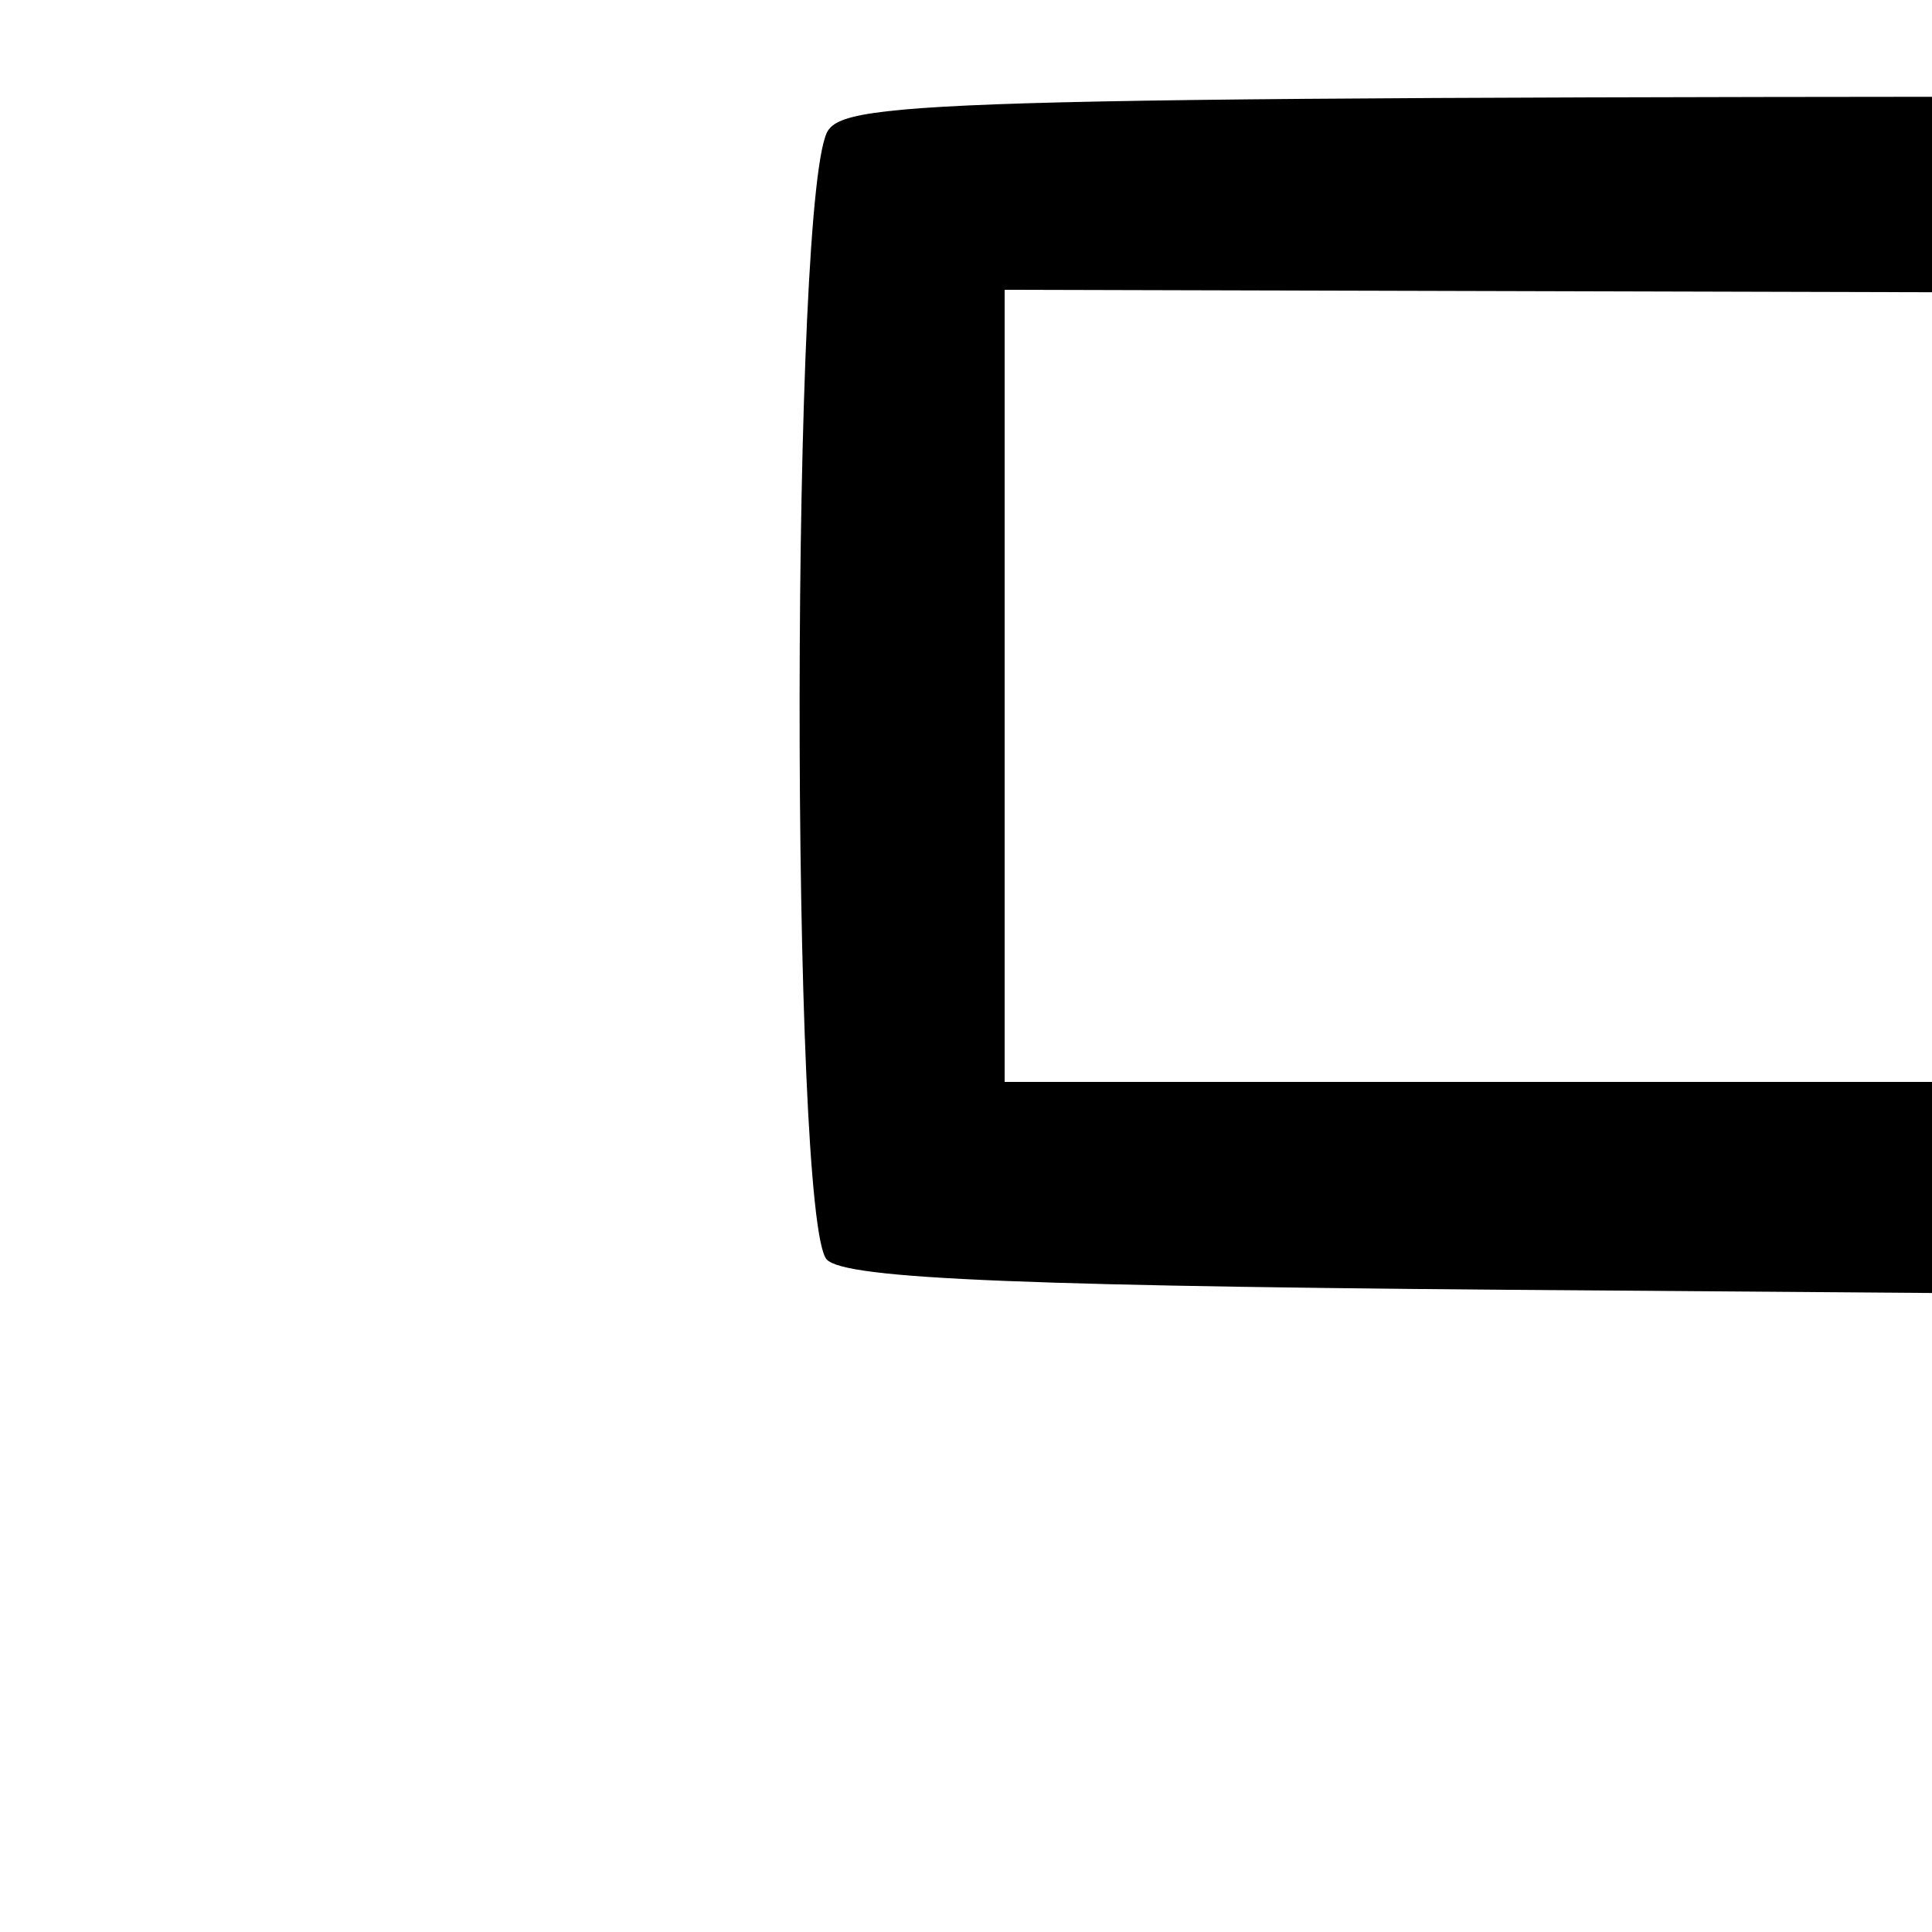
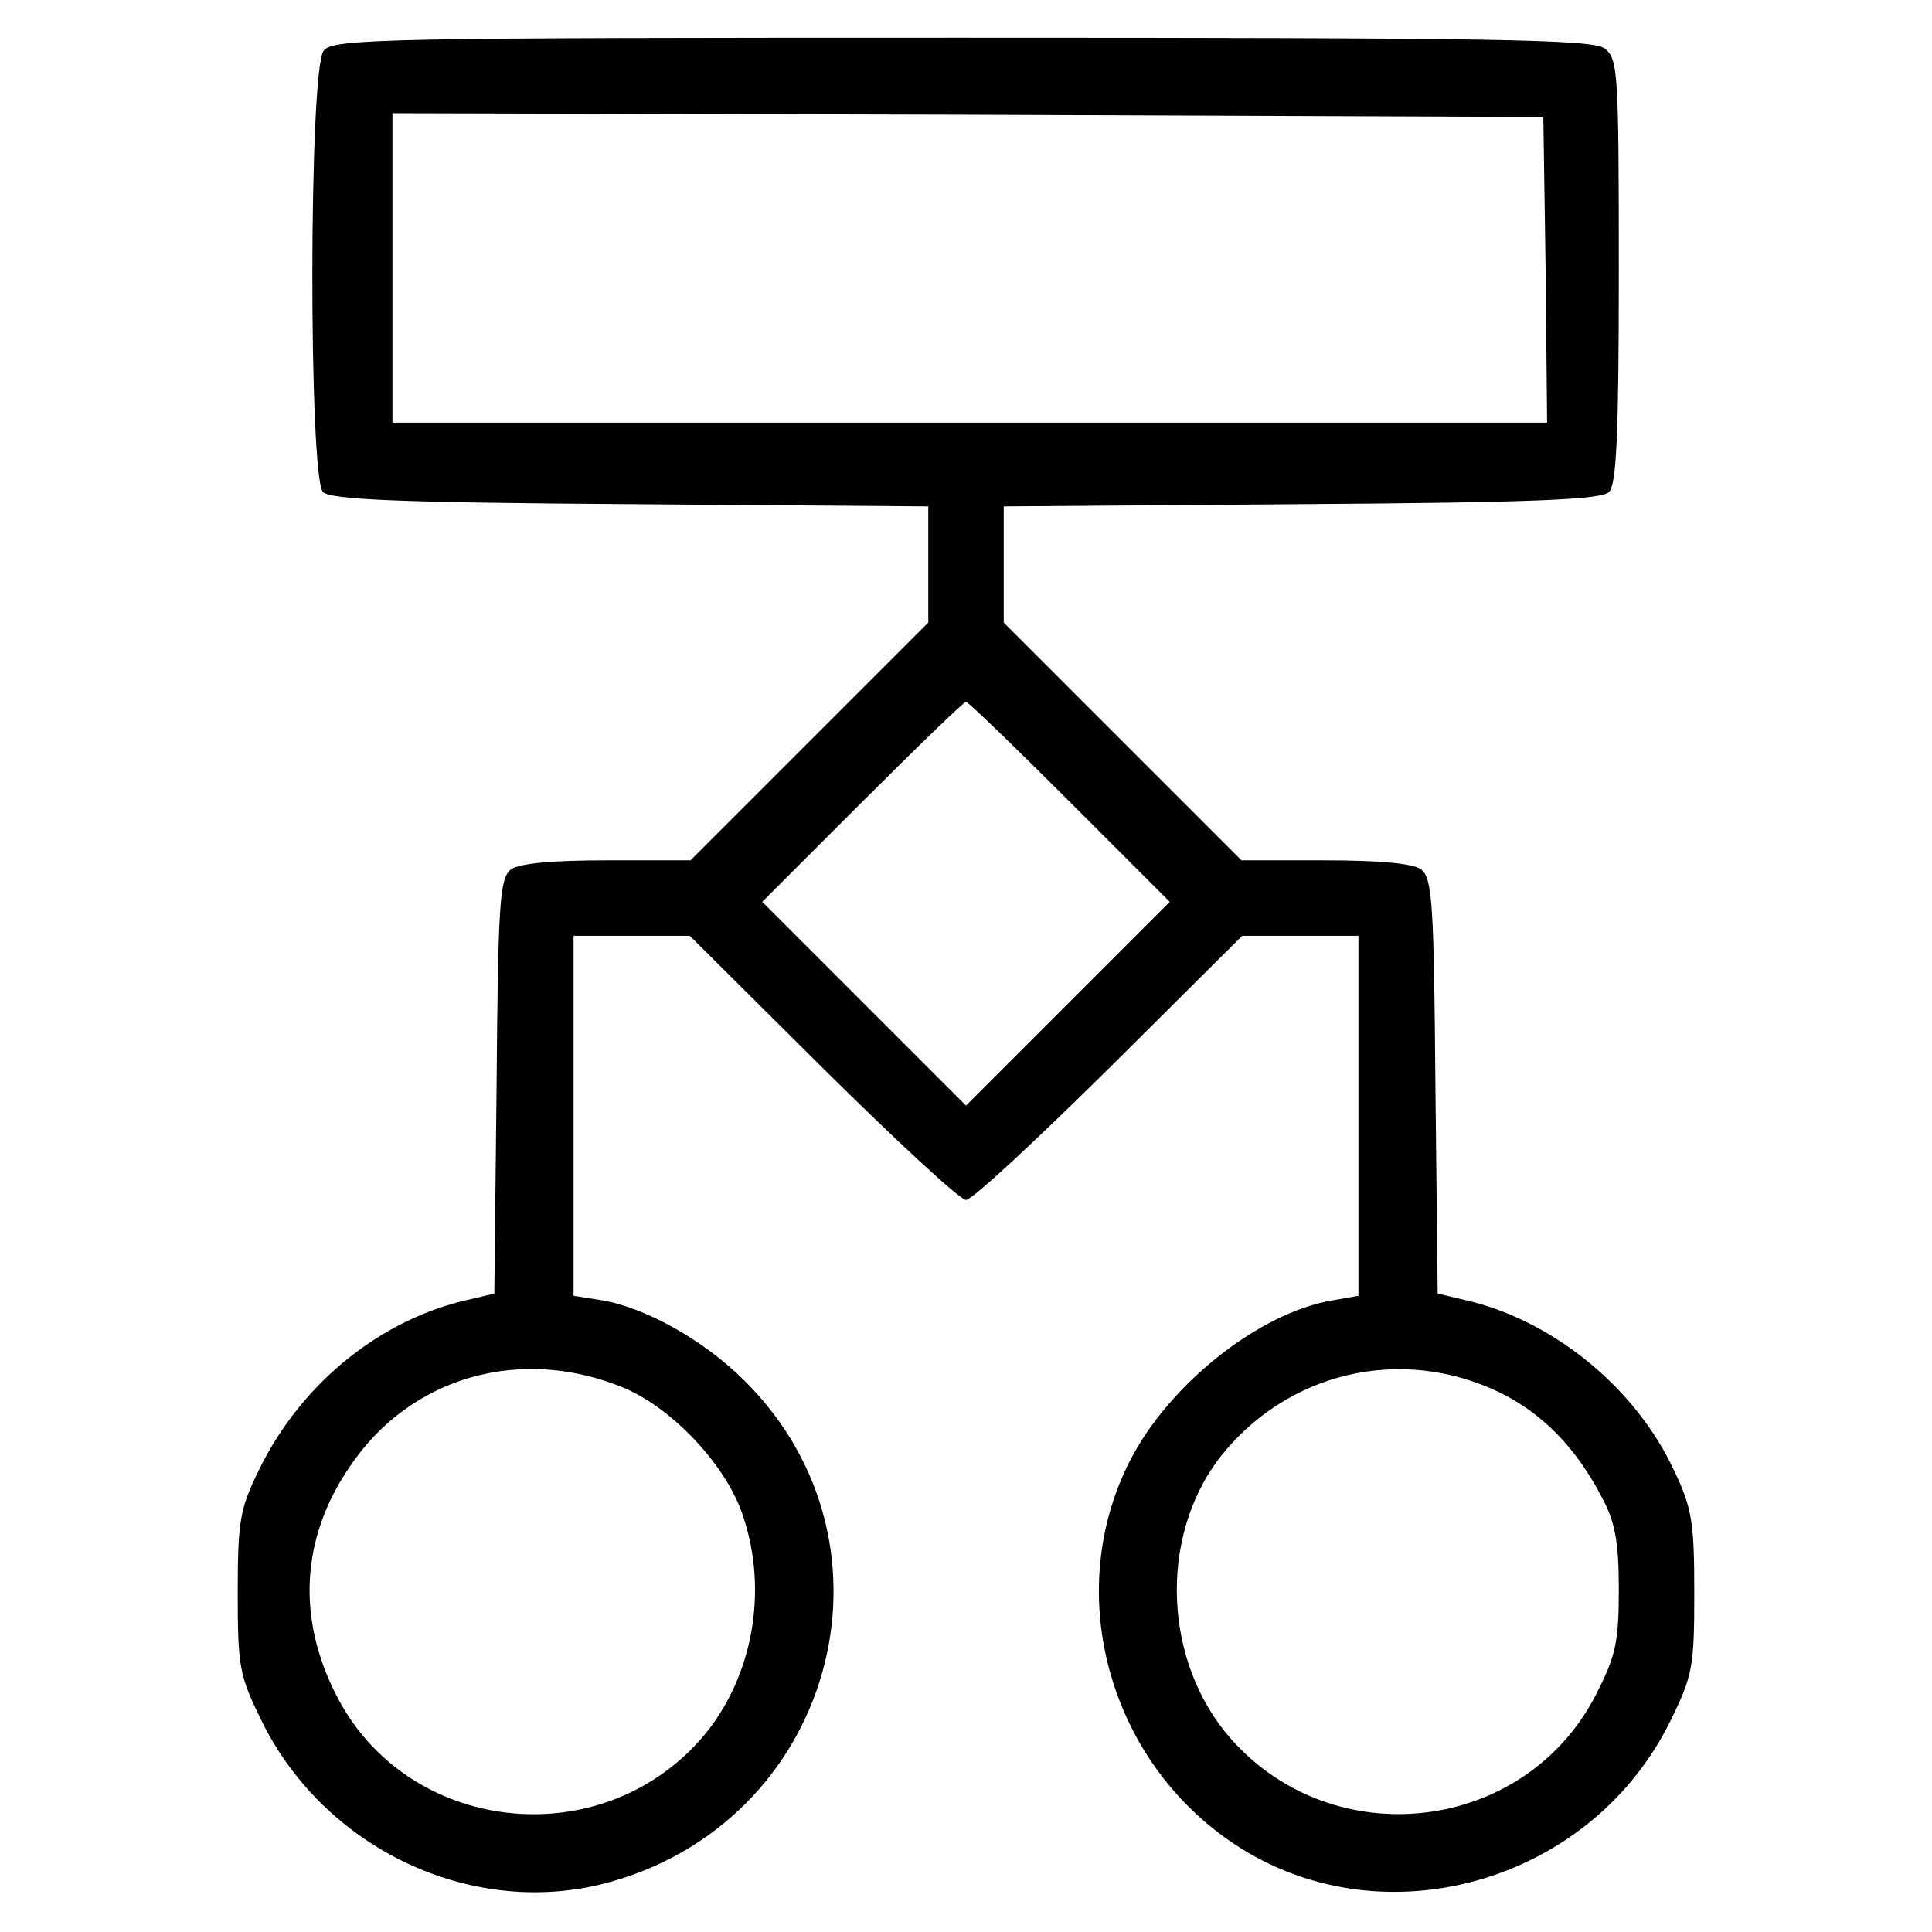
- <svg xmlns="http://www.w3.org/2000/svg" version="1.0" viewBox="0 0 100 100" preserveAspectRatio="xMidYMid meet">
+ <svg xmlns="http://www.w3.org/2000/svg" version="1.0" viewBox="0 0 256 256" preserveAspectRatio="xMidYMid meet">
  <g transform="translate(0,256) scale(0.1,-0.1)" fill="#000000" stroke="none">
    <path d="M429 2493 c-20 -23 -20 -566 -1 -585 10 -10 100 -14 407 -16 l395 -3 0 -77 0 -77 -158 -158 -157 -157 -111 0 c-72 0 -116 -4 -127 -12 -15 -12 -17 -44 -19 -287 l-3 -275 -46 -11 c-112 -29 -212 -112 -266 -223 -25 -51 -28 -67 -28 -162 0 -99 2 -110 32 -171 83 -168 276 -260 453 -215 303 78 407 447 187 666 -54 54 -131 97 -189 107 l-38 6 0 238 0 239 77 0 77 0 176 -175 c97 -96 182 -175 190 -175 8 0 93 79 190 175 l176 175 77 0 77 0 0 -239 0 -238 -34 -6 c-97 -16 -217 -111 -269 -213 -93 -183 -22 -414 157 -519 195 -114 457 -33 559 174 30 61 32 72 32 171 0 93 -3 112 -27 162 -50 107 -155 194 -267 223 l-46 11 -3 275 c-2 243 -4 275 -19 287 -11 8 -55 12 -128 12 l-110 0 -158 158 -157 157 0 77 0 77 395 3 c307 2 397 6 407 16 10 10 13 77 13 293 0 266 -1 281 -19 295 -17 12 -149 14 -852 14 -761 0 -833 -1 -845 -17z m1619 -290 l2 -203 -765 0 -765 0 0 205 0 205 763 -2 762 -3 3 -202z m-630 -706 l132 -132 -135 -135 -135 -135 -135 135 -135 135 132 132 c73 73 135 133 138 133 3 0 65 -60 138 -133z m-589 -777 c64 -28 133 -102 155 -167 35 -102 13 -219 -55 -297 -136 -155 -390 -125 -483 57 -53 103 -47 209 17 303 81 121 229 162 366 104z m1158 -5 c57 -28 101 -73 135 -138 18 -33 23 -59 23 -123 0 -70 -4 -88 -30 -139 -94 -184 -347 -214 -484 -59 -89 101 -96 265 -16 371 89 115 241 151 372 88z" />
  </g>
</svg>
